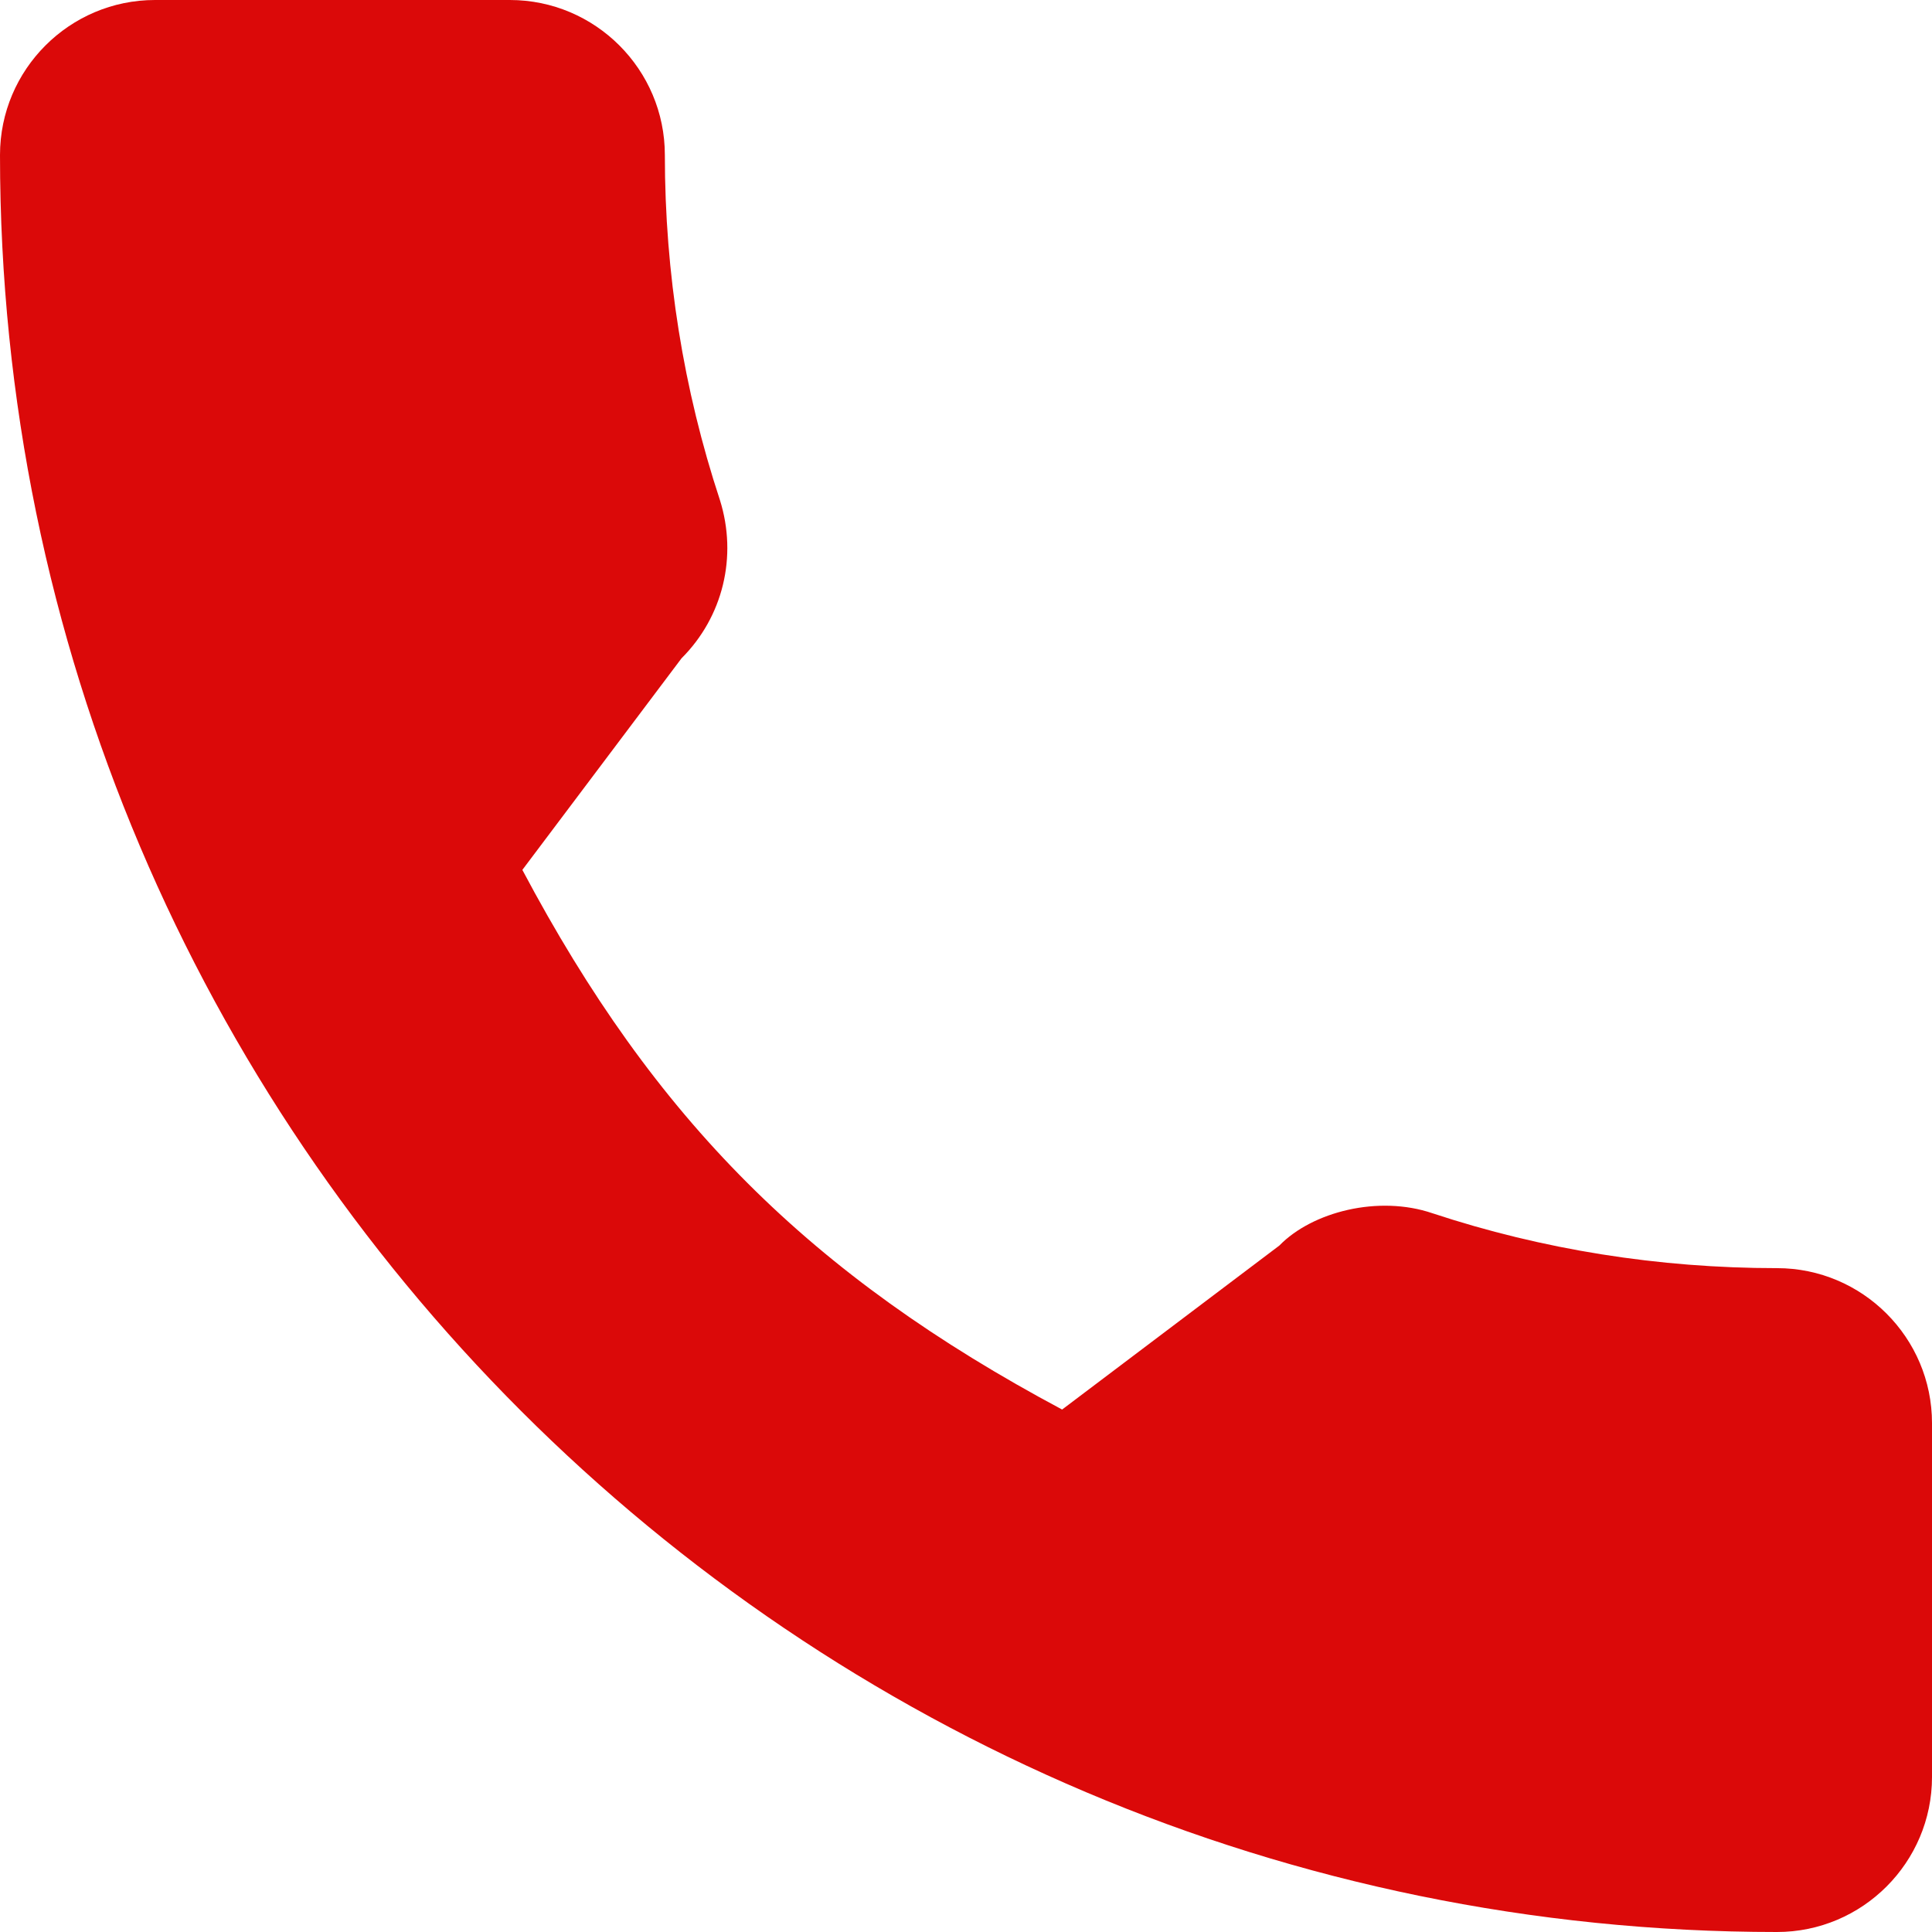
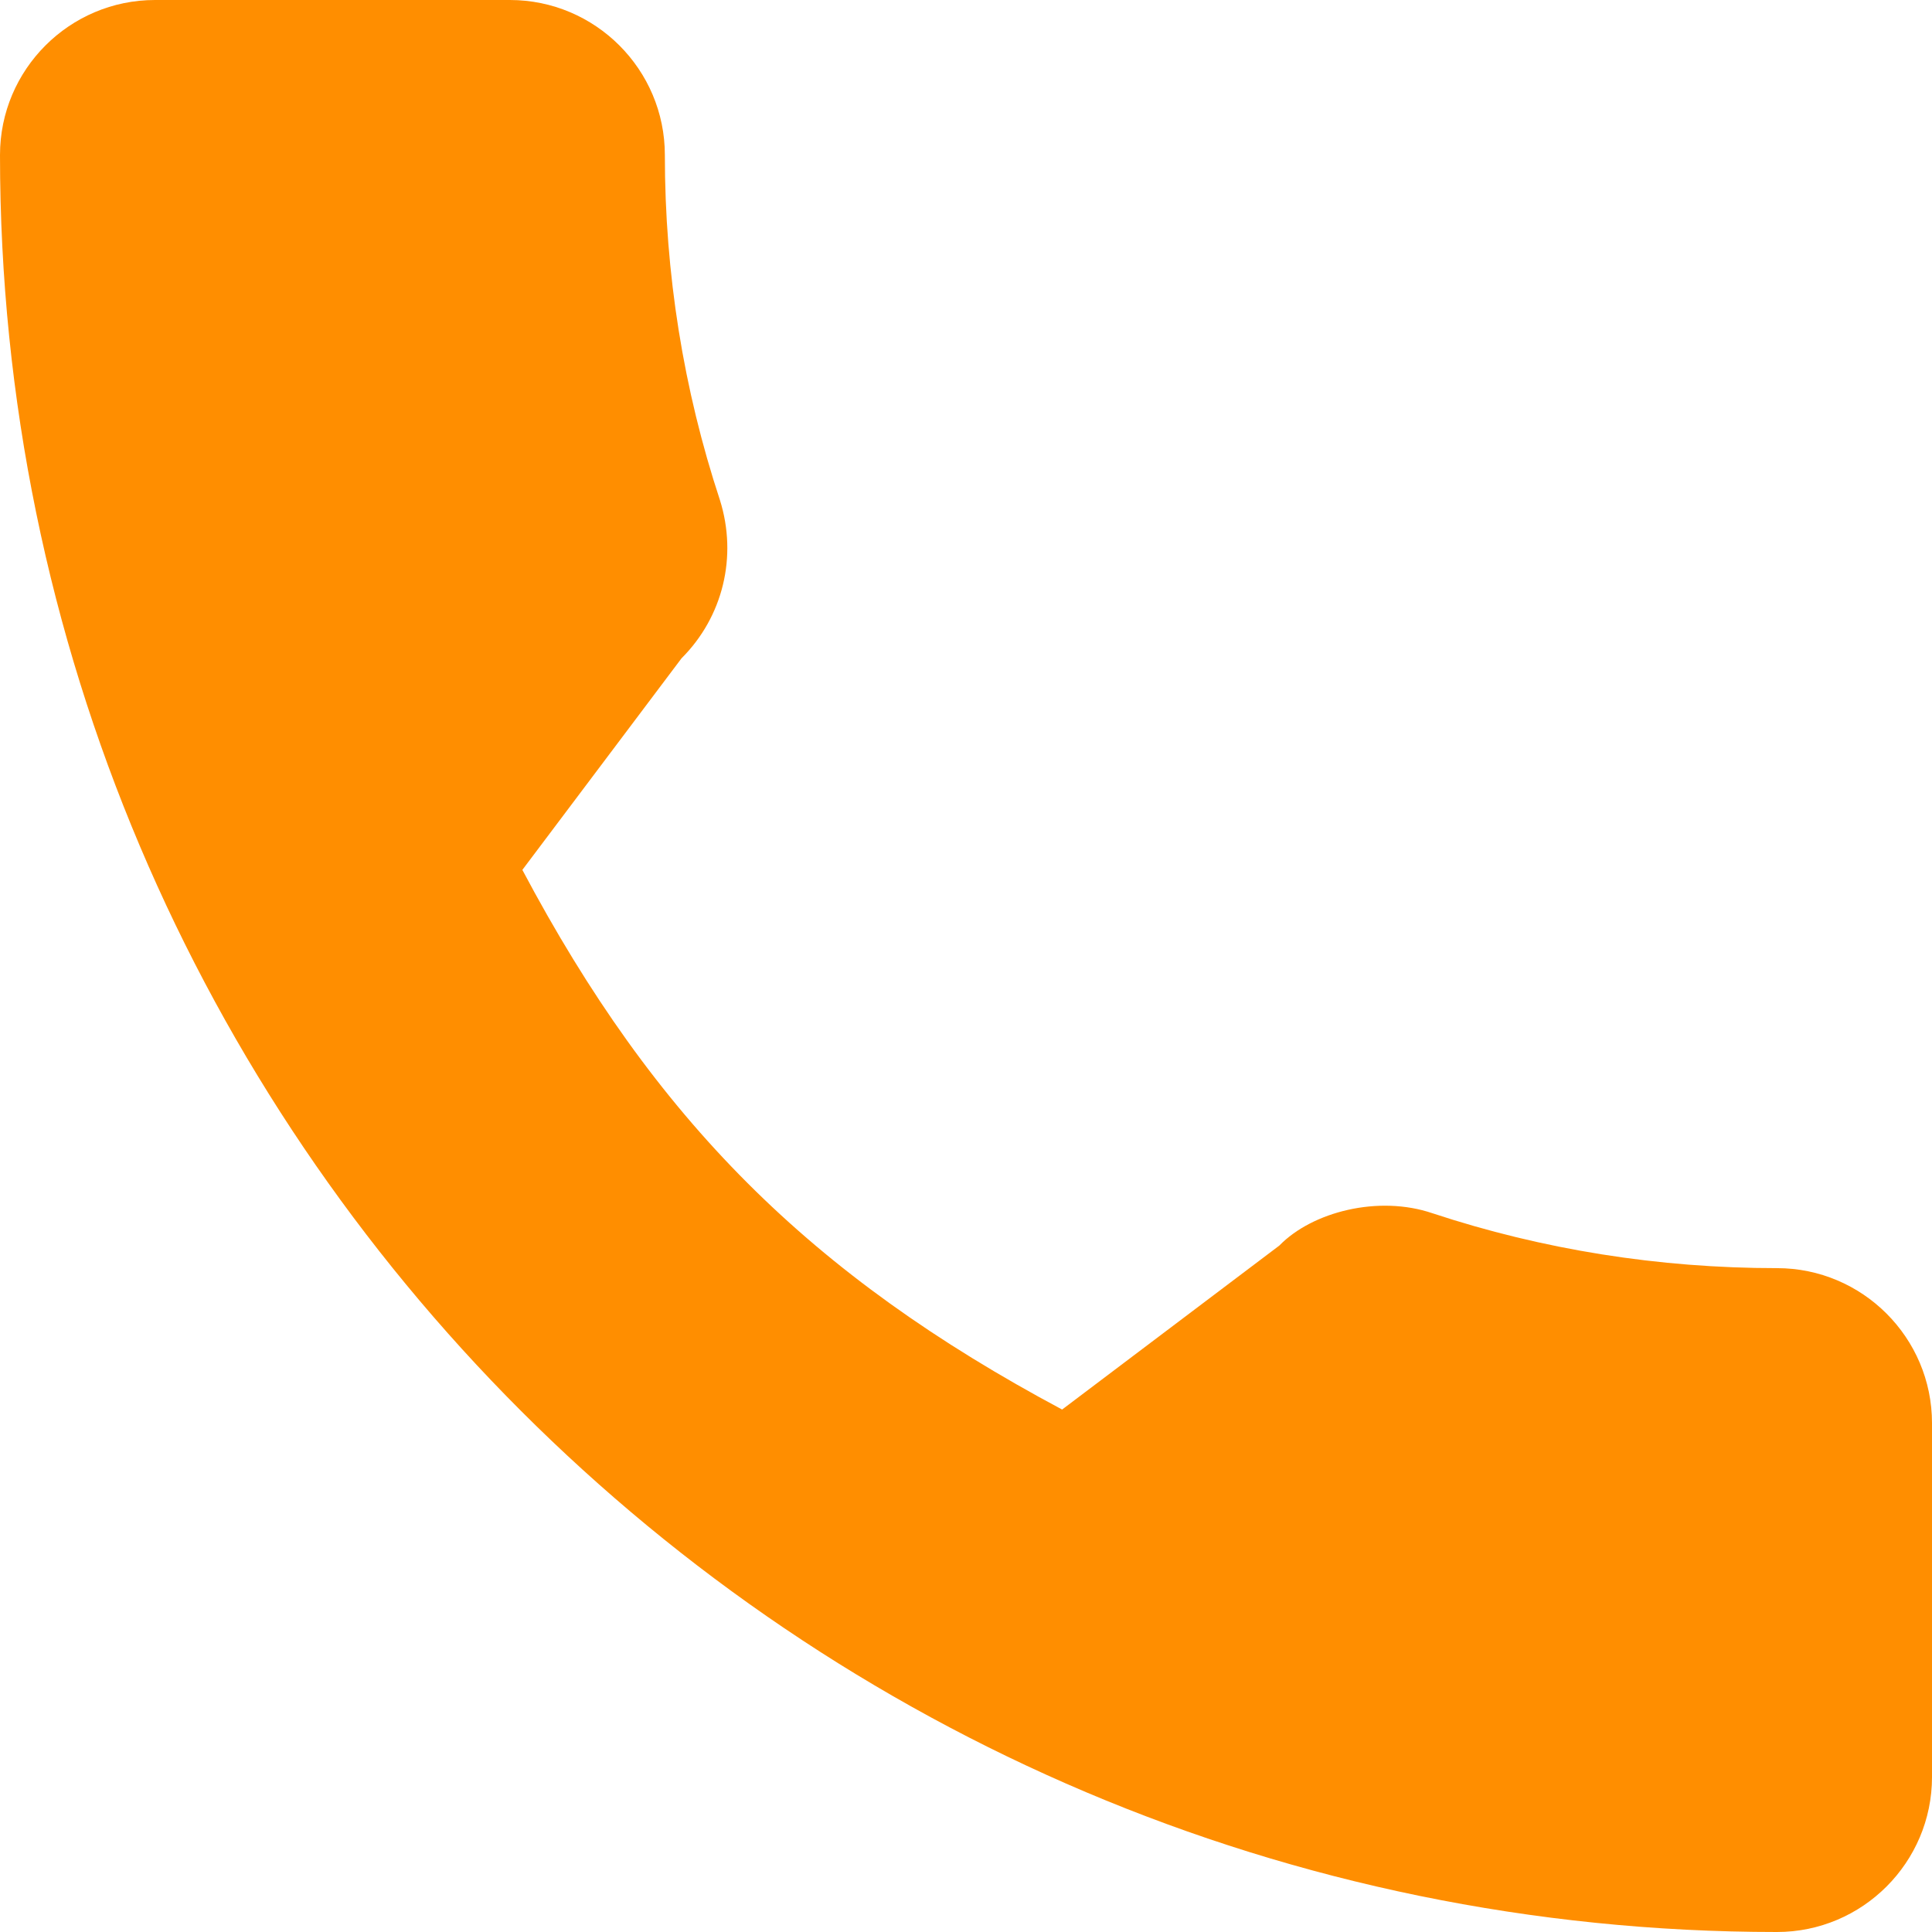
- <svg xmlns="http://www.w3.org/2000/svg" id="Capa_1" x="0px" y="0px" viewBox="0 0 384 384" style="enable-background:new 0 0 384 384;" xml:space="preserve" width="512px" height="512px">
-   <g>
-     <g>
-       <g>
-         <path d="M353.188,252.052c-23.51,0-46.594-3.677-68.469-10.906c-10.719-3.656-23.896-0.302-30.438,6.417l-43.177,32.594 c-50.073-26.729-80.917-57.563-107.281-107.26l31.635-42.052c8.219-8.208,11.167-20.198,7.635-31.448 c-7.26-21.99-10.948-45.063-10.948-68.583C132.146,13.823,118.323,0,101.333,0H30.813C13.823,0,0,13.823,0,30.813 C0,225.563,158.438,384,353.188,384c16.99,0,30.813-13.823,30.813-30.813v-70.323C384,265.875,370.177,252.052,353.188,252.052z" data-original="#000000" class="active-path" data-old_color="#000000" fill="#DB0909" />
+ <svg xmlns="http://www.w3.org/2000/svg" id="Capa_1" x="0px" y="0px" viewBox="0 0 384 384" style="enable-background:new 0 0 384 384;" xml:space="preserve" width="512px" height="512px" version="1.1">
+   <defs id="defs13" />
+   <g id="g8" style="fill:#ff8e00;fill-opacity:1">
+     <g id="g6" style="fill:#ff8e00;fill-opacity:1">
+       <g id="g4" style="fill:#ff8e00;fill-opacity:1">
+         <path d="M353.188,252.052c-23.51,0-46.594-3.677-68.469-10.906c-10.719-3.656-23.896-0.302-30.438,6.417l-43.177,32.594 c-50.073-26.729-80.917-57.563-107.281-107.26l31.635-42.052c8.219-8.208,11.167-20.198,7.635-31.448 c-7.26-21.99-10.948-45.063-10.948-68.583C132.146,13.823,118.323,0,101.333,0H30.813C13.823,0,0,13.823,0,30.813 C0,225.563,158.438,384,353.188,384c16.99,0,30.813-13.823,30.813-30.813v-70.323C384,265.875,370.177,252.052,353.188,252.052z" data-original="#000000" class="active-path" data-old_color="#000000" fill="#DB0909" id="path2" style="fill:#ff8e00;fill-opacity:1" />
      </g>
    </g>
  </g>
</svg>
